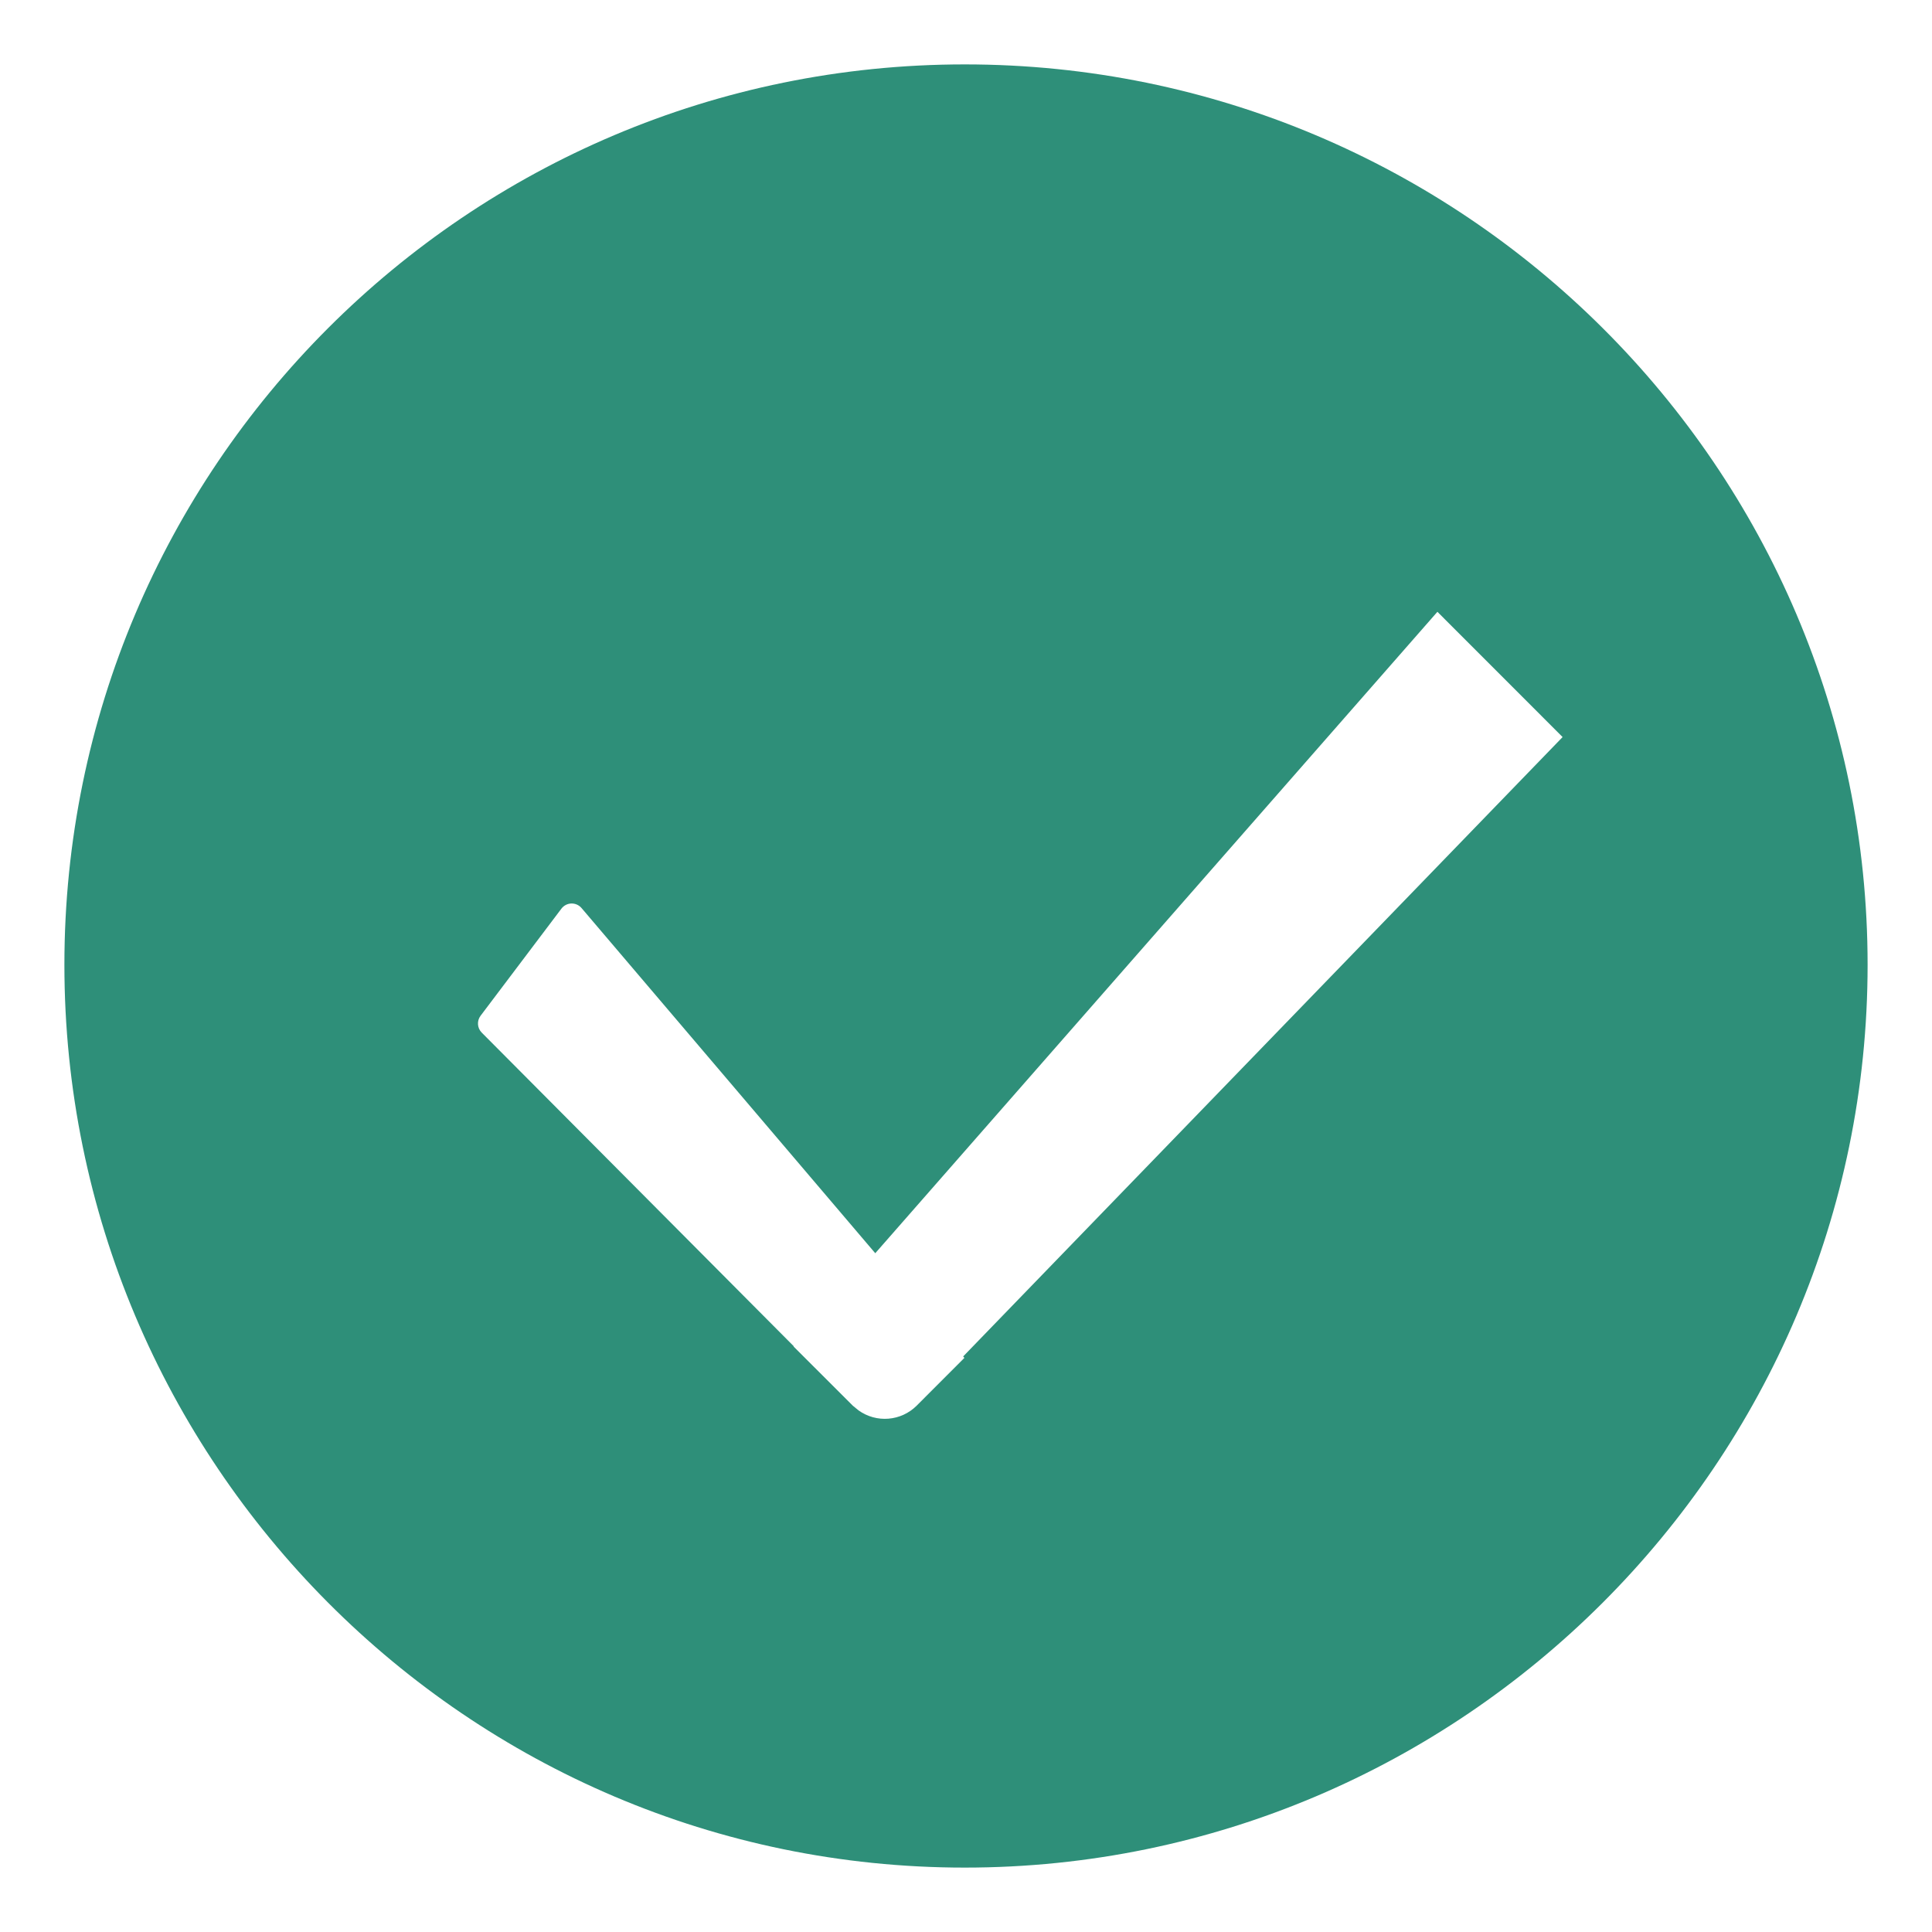
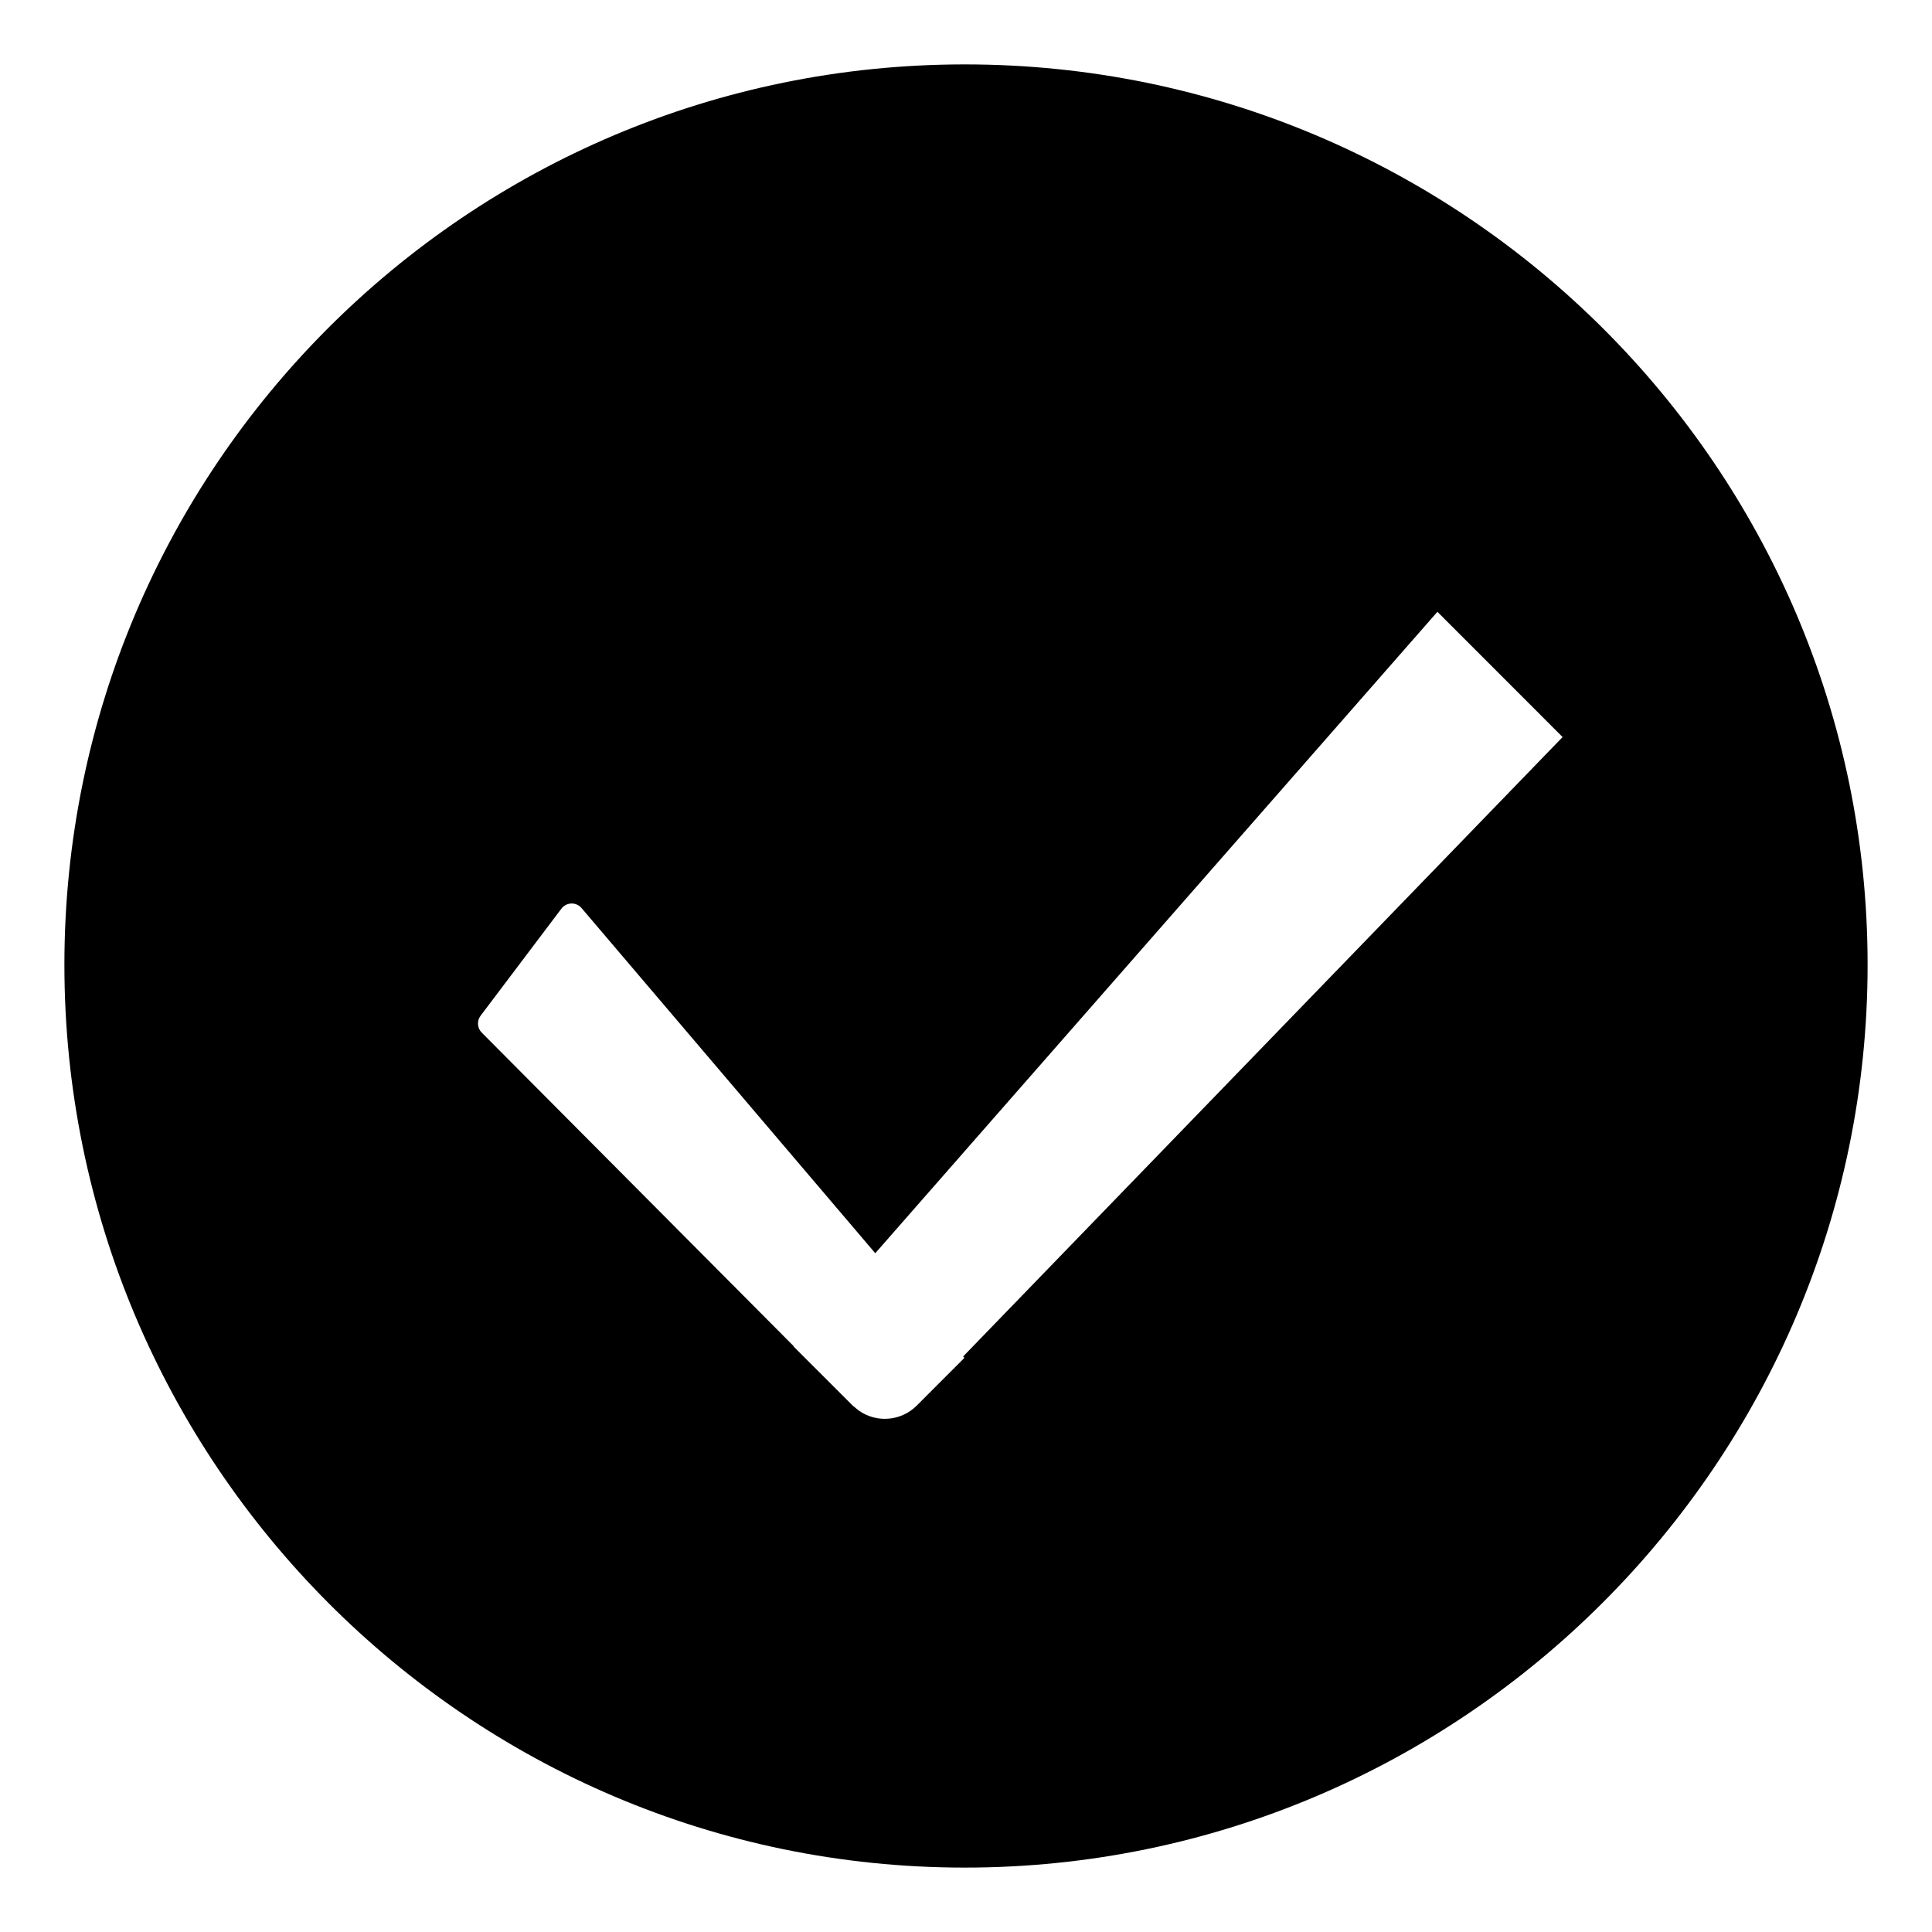
<svg xmlns="http://www.w3.org/2000/svg" width="64" height="64" class="icon" viewBox="0 0 1024 1024">
-   <path fill="#2E8F79" d="M511.351 34.133c263.612 0 478.516 213.64 478.516 477.218 0 263.612-214.904 478.516-478.516 478.516-263.543 0-477.218-214.904-477.218-478.516 0-263.543 213.64-477.218 477.218-477.218zm250.505 290.134-297.95 339.968L308.224 481.28a6.827 6.827 0 0 0-10.65.307l-42.871 56.798a6.827 6.827 0 0 0 .614 8.909l165.41 166.263-.102.137 31.403 31.368 3.003 2.458a23.893 23.893 0 0 0 30.823-2.492l25.293-25.327-.649-.75 317.713-328.295-66.355-66.39z" />
+   <path fill="currentColor" d="M511.351 34.133c263.612 0 478.516 213.64 478.516 477.218 0 263.612-214.904 478.516-478.516 478.516-263.543 0-477.218-214.904-477.218-478.516 0-263.543 213.64-477.218 477.218-477.218zm250.505 290.134-297.95 339.968L308.224 481.28a6.827 6.827 0 0 0-10.65.307l-42.871 56.798a6.827 6.827 0 0 0 .614 8.909l165.41 166.263-.102.137 31.403 31.368 3.003 2.458a23.893 23.893 0 0 0 30.823-2.492l25.293-25.327-.649-.75 317.713-328.295-66.355-66.39z" />
</svg>
